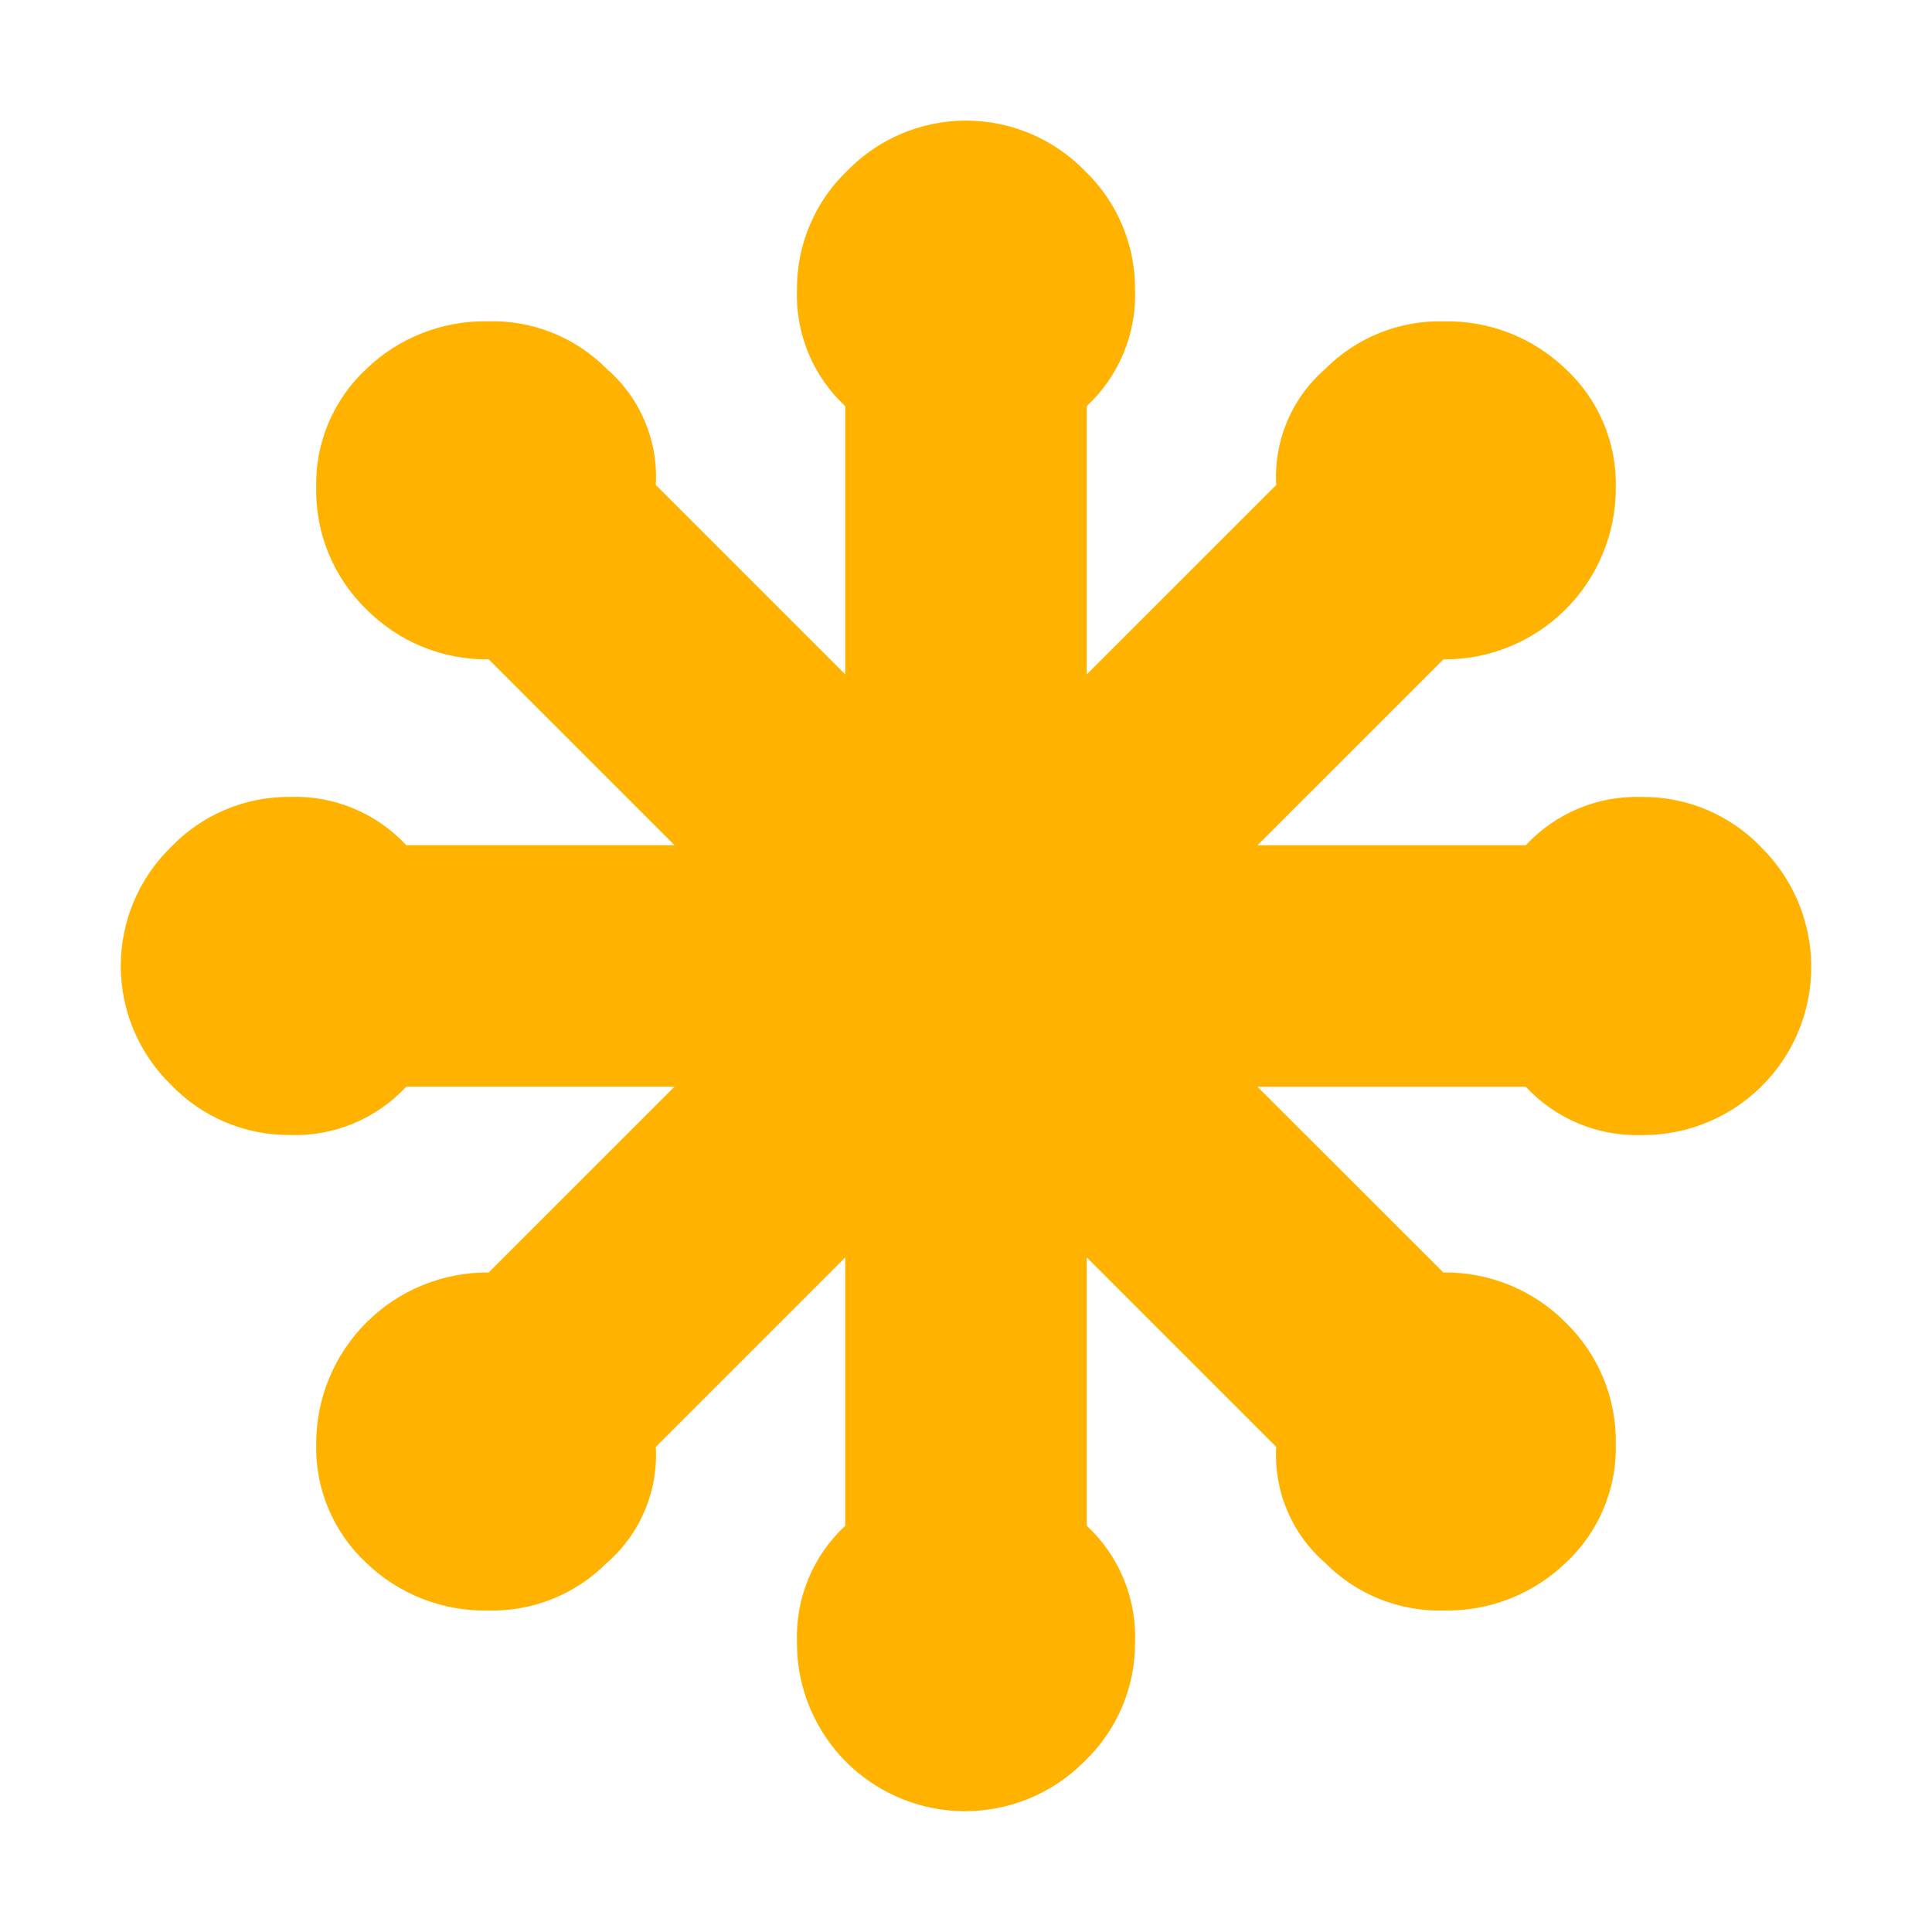
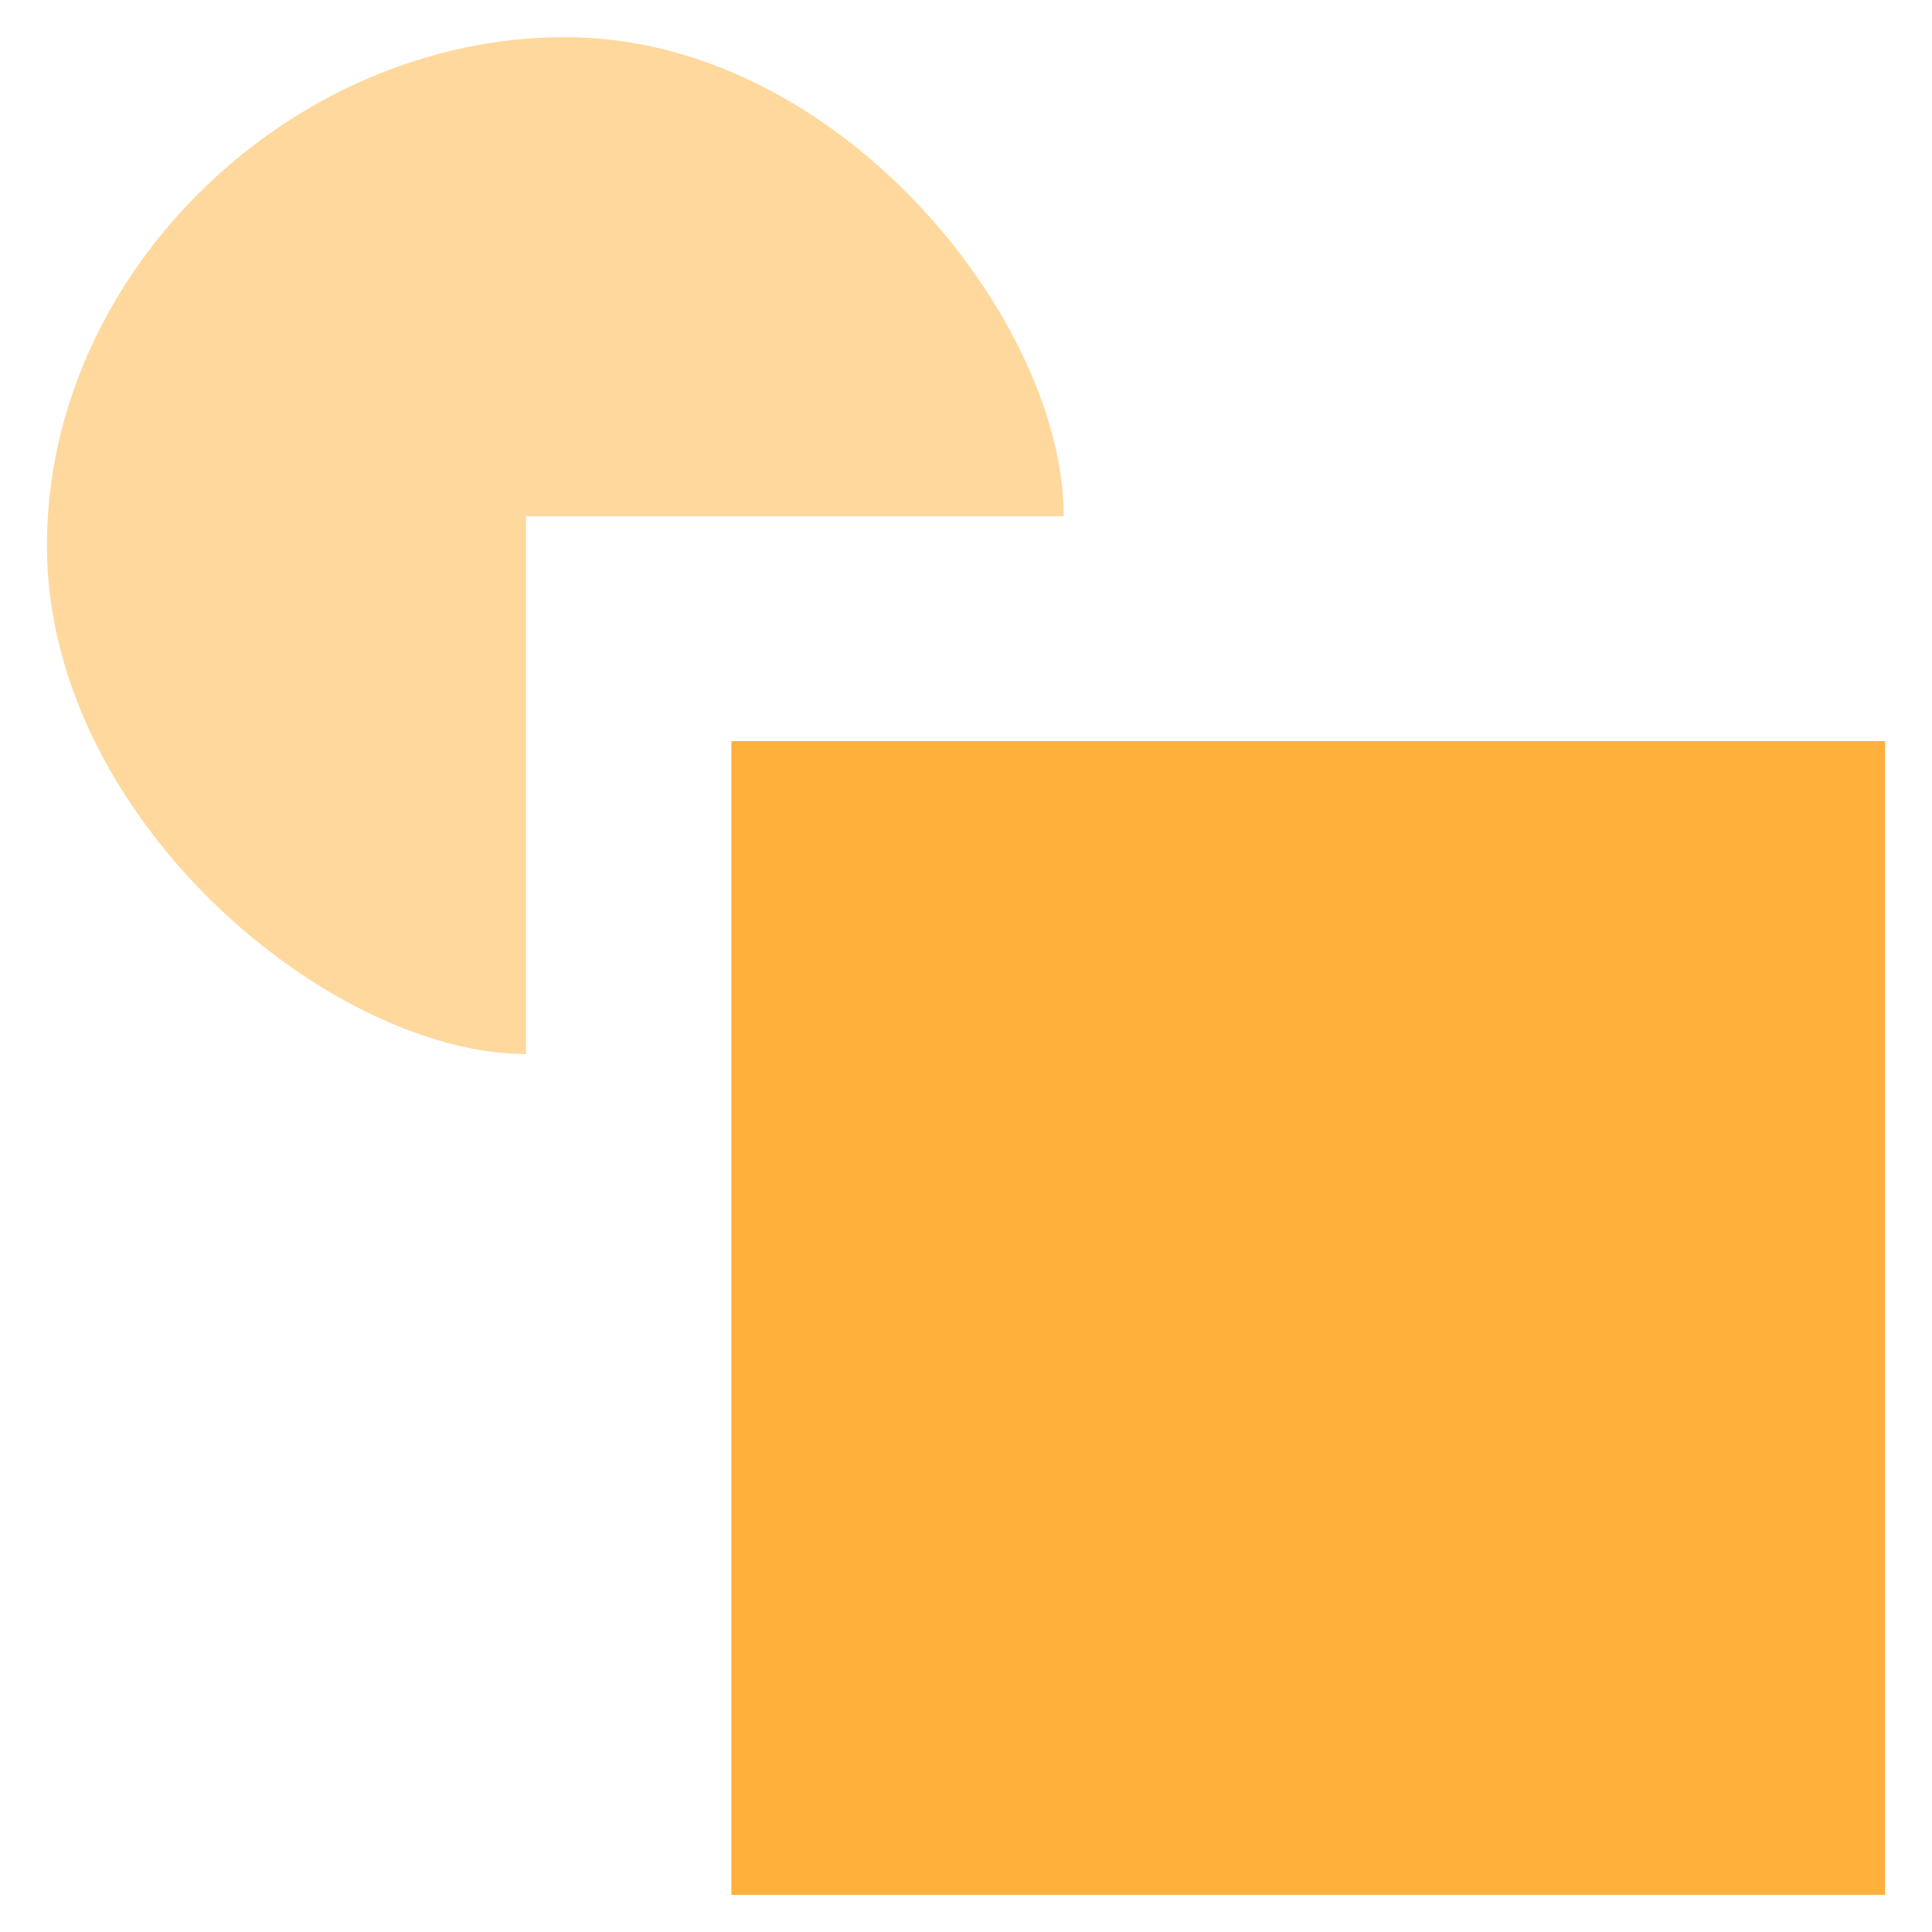
- <svg xmlns="http://www.w3.org/2000/svg" viewBox="0 0 32 32">
-   <path fill="#ffb300" d="M29.168 14.03a2.7 2.7 0 0 0-1.968-.83 2.51 2.51 0 0 0-1.929.8h-4.443l3.078-3.078a2.835 2.835 0 0 0 2.857-2.842 2.6 2.6 0 0 0-.831-1.969 2.82 2.82 0 0 0-2.014-.788 2.67 2.67 0 0 0-1.968.788 2.36 2.36 0 0 0-.812 1.922L18 11.17V6.726a2.51 2.51 0 0 0 .8-1.929 2.7 2.7 0 0 0-.832-1.968 2.745 2.745 0 0 0-3.936 0 2.7 2.7 0 0 0-.832 1.968 2.51 2.51 0 0 0 .8 1.93v4.443l-3.138-3.138a2.36 2.36 0 0 0-.812-1.922 2.66 2.66 0 0 0-1.968-.788 2.83 2.83 0 0 0-2.014.788 2.6 2.6 0 0 0-.831 1.969 2.74 2.74 0 0 0 .831 2.013 2.8 2.8 0 0 0 2.026.829l3.078 3.078H6.729a2.51 2.51 0 0 0-1.929-.8 2.7 2.7 0 0 0-1.968.831 2.745 2.745 0 0 0 0 3.937 2.7 2.7 0 0 0 1.968.832 2.51 2.51 0 0 0 1.929-.8h4.443l-3.078 3.077a2.835 2.835 0 0 0-2.857 2.842 2.6 2.6 0 0 0 .831 1.969 2.82 2.82 0 0 0 2.014.788 2.67 2.67 0 0 0 1.968-.788 2.36 2.36 0 0 0 .812-1.922L14 20.827v4.444a2.51 2.51 0 0 0-.8 1.929 2.784 2.784 0 0 0 4.768 1.968A2.7 2.7 0 0 0 18.8 27.2a2.51 2.51 0 0 0-.8-1.929v-4.444l3.138 3.138a2.36 2.36 0 0 0 .812 1.922 2.66 2.66 0 0 0 1.968.788 2.83 2.83 0 0 0 2.014-.788 2.6 2.6 0 0 0 .831-1.969 2.74 2.74 0 0 0-.831-2.013 2.8 2.8 0 0 0-2.026-.829L20.828 18h4.443a2.51 2.51 0 0 0 1.93.8 2.784 2.784 0 0 0 1.967-4.769Z" />
+ <svg xmlns="http://www.w3.org/2000/svg" fill="#ffb13b" viewBox="6.12 6.12 19.76 19.76">
+   <path opacity=".5" d="M11.5 11.4H17c0-2-2.3-4.9-5.1-4.9s-5.3 2.4-5.3 5.2 2.9 5.2 4.9 5.2v-5.5z" />
+   <path d="M13.6 13.7h11.8v11.8H13.6z" />
</svg>
